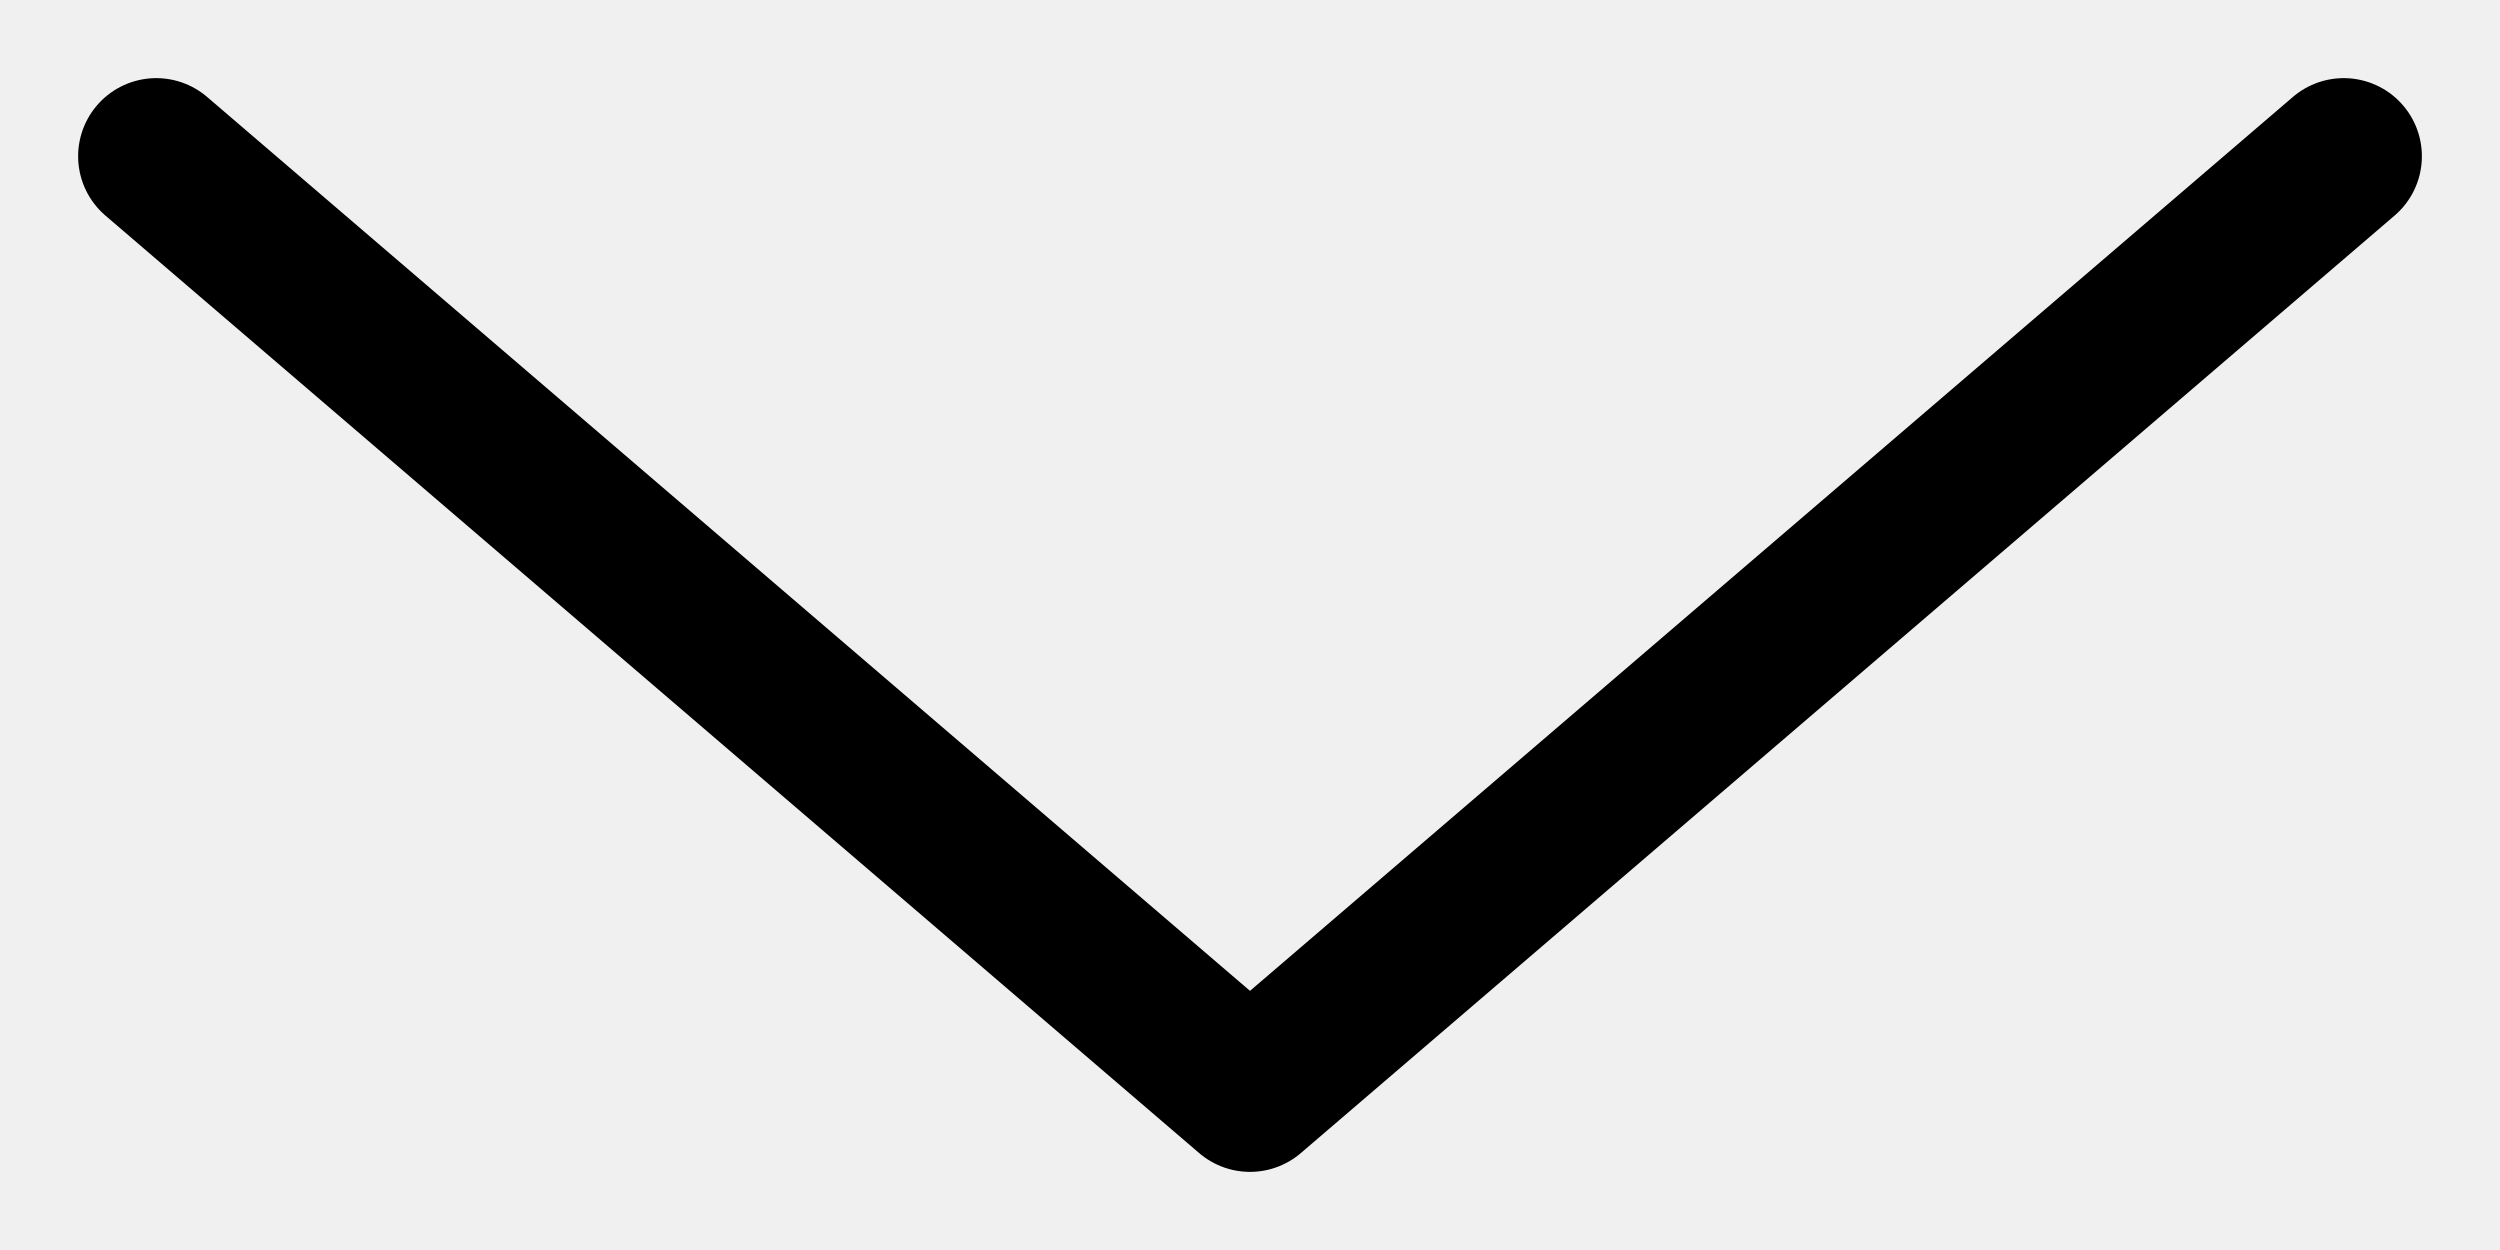
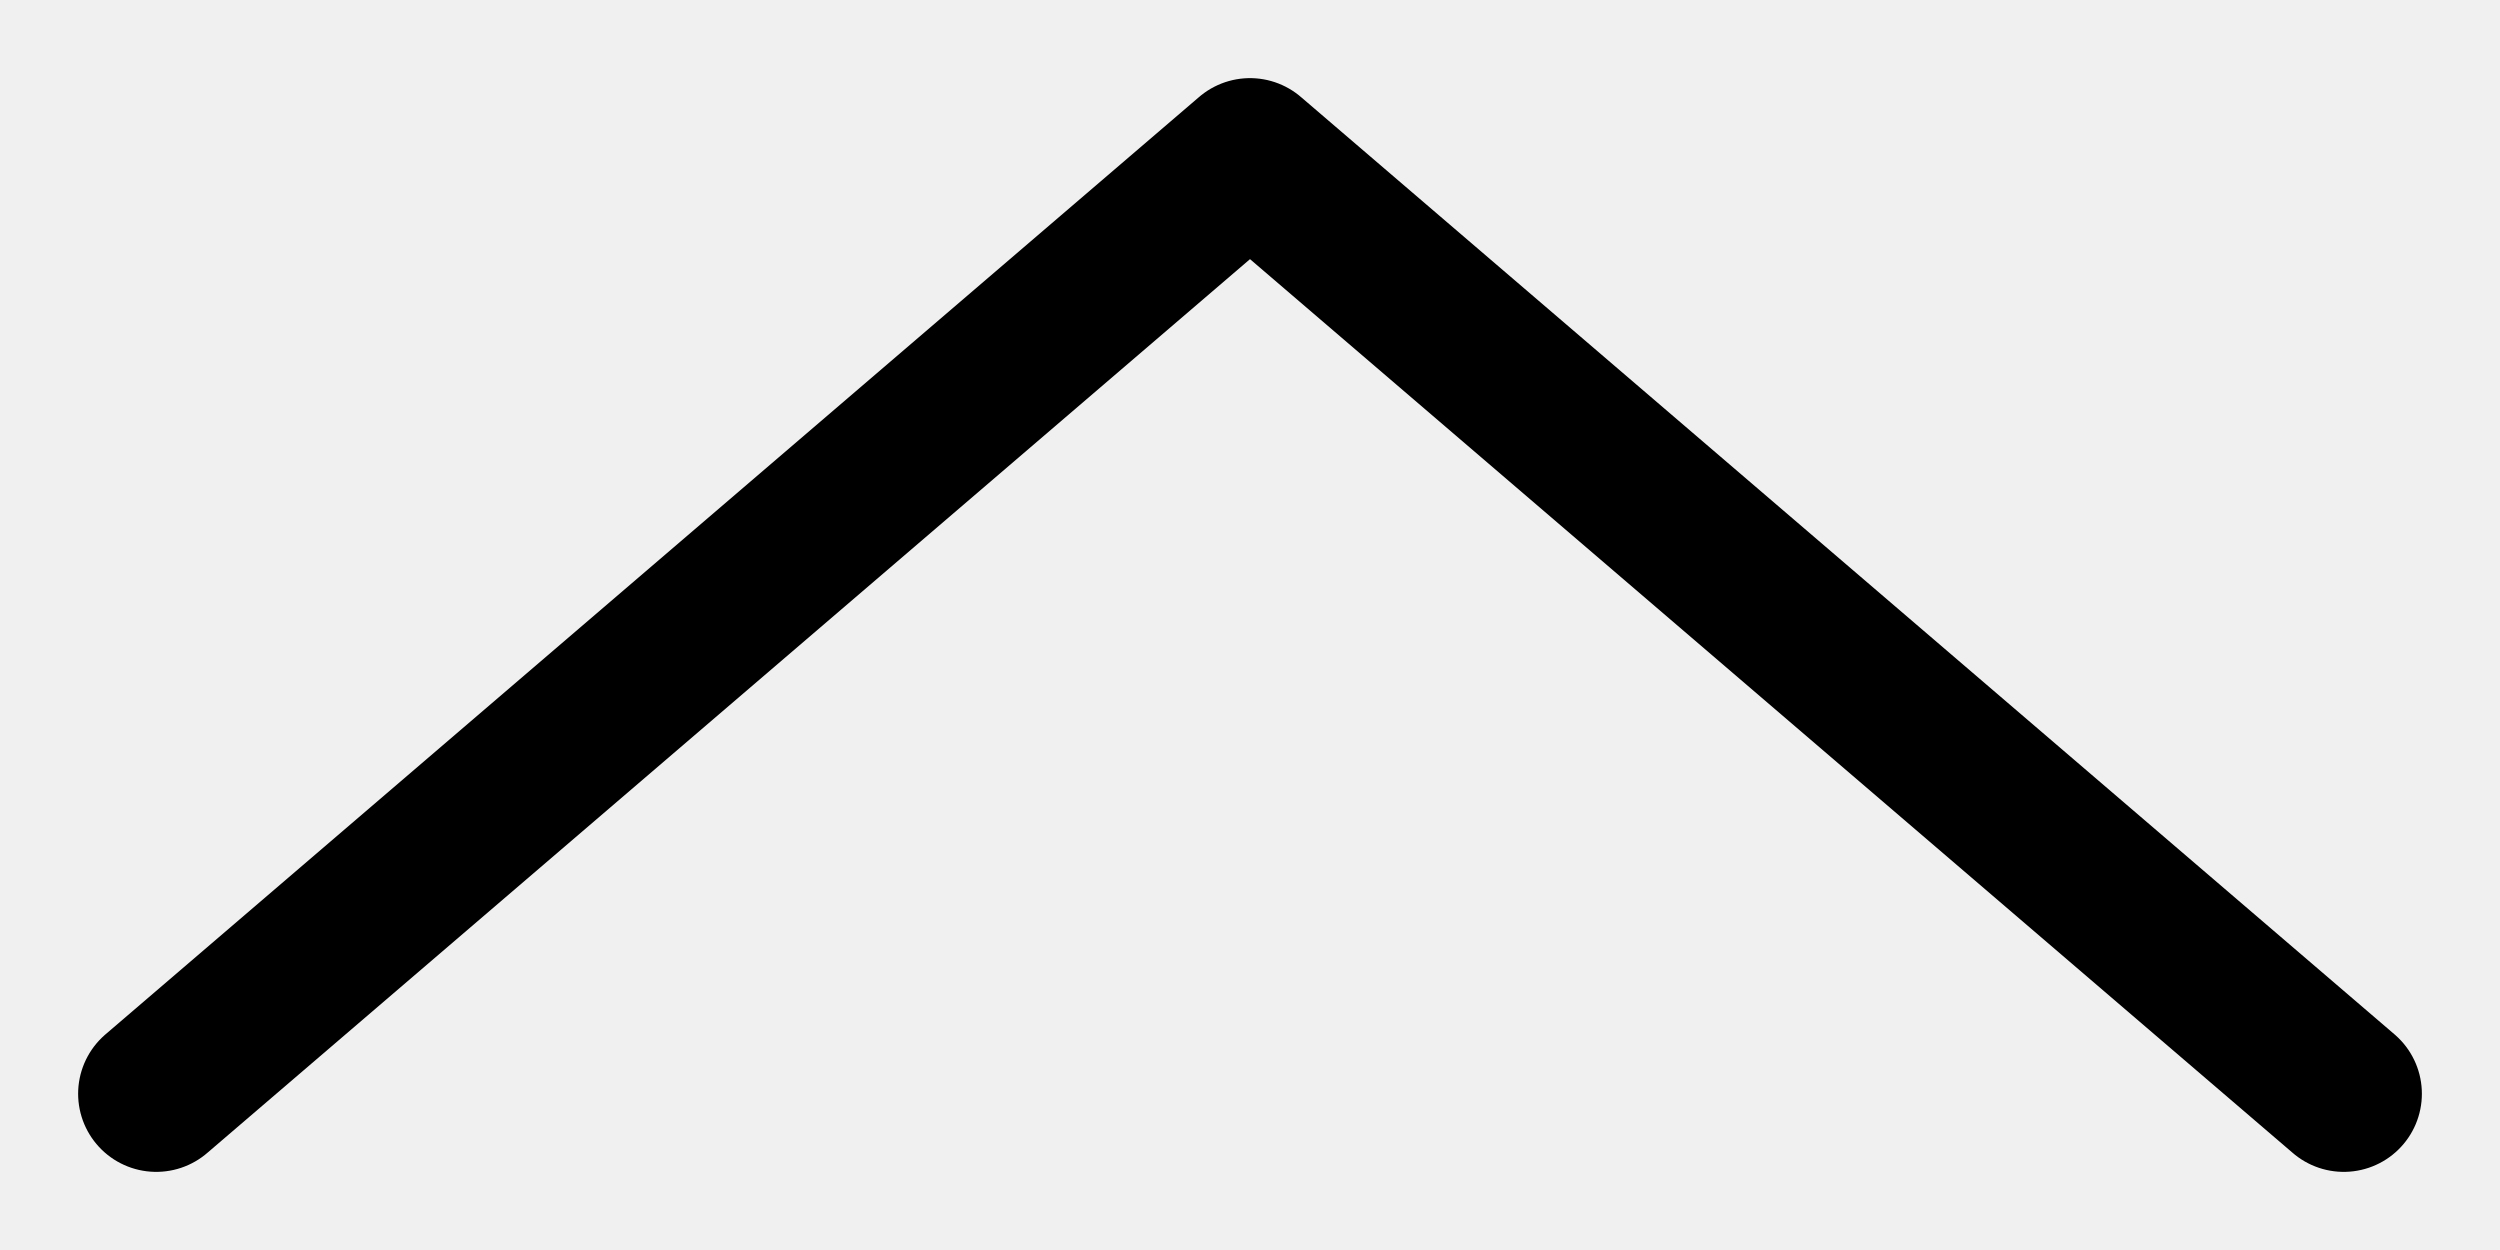
<svg xmlns="http://www.w3.org/2000/svg" width="16" height="8" viewBox="0 0 16 8" fill="none">
-   <g clip-path="url(#clip0_1325_3862)">
-     <path d="M1 1L8 7L15 1" stroke="black" stroke-linecap="round" stroke-linejoin="round" />
+   <g clip-path="url(#clip0_1460_3842)">
+     <mask id="mask0_1460_3842" style="mask-type:luminance" maskUnits="userSpaceOnUse" x="0" y="0" width="16" height="8">
+       <path d="M0 -1.39876e-06L16 0L16 8L-6.99382e-07 8L0 -1.39876e-06Z" fill="white" />
+     </mask>
+     <g mask="url(#mask0_1460_3842)">
+       <path d="M15 7L8 1L1 7" stroke="black" stroke-linecap="round" stroke-linejoin="round" />
+     </g>
  </g>
  <defs>
-     <clipPath id="clip0_1325_3862">
-       <rect width="16" height="8" fill="white" transform="matrix(1 0 0 -1 0 8)" />
+     <clipPath id="clip0_1460_3842">
+       <rect width="16" height="8" fill="white" transform="translate(16 8) rotate(-180)" />
    </clipPath>
  </defs>
</svg>
